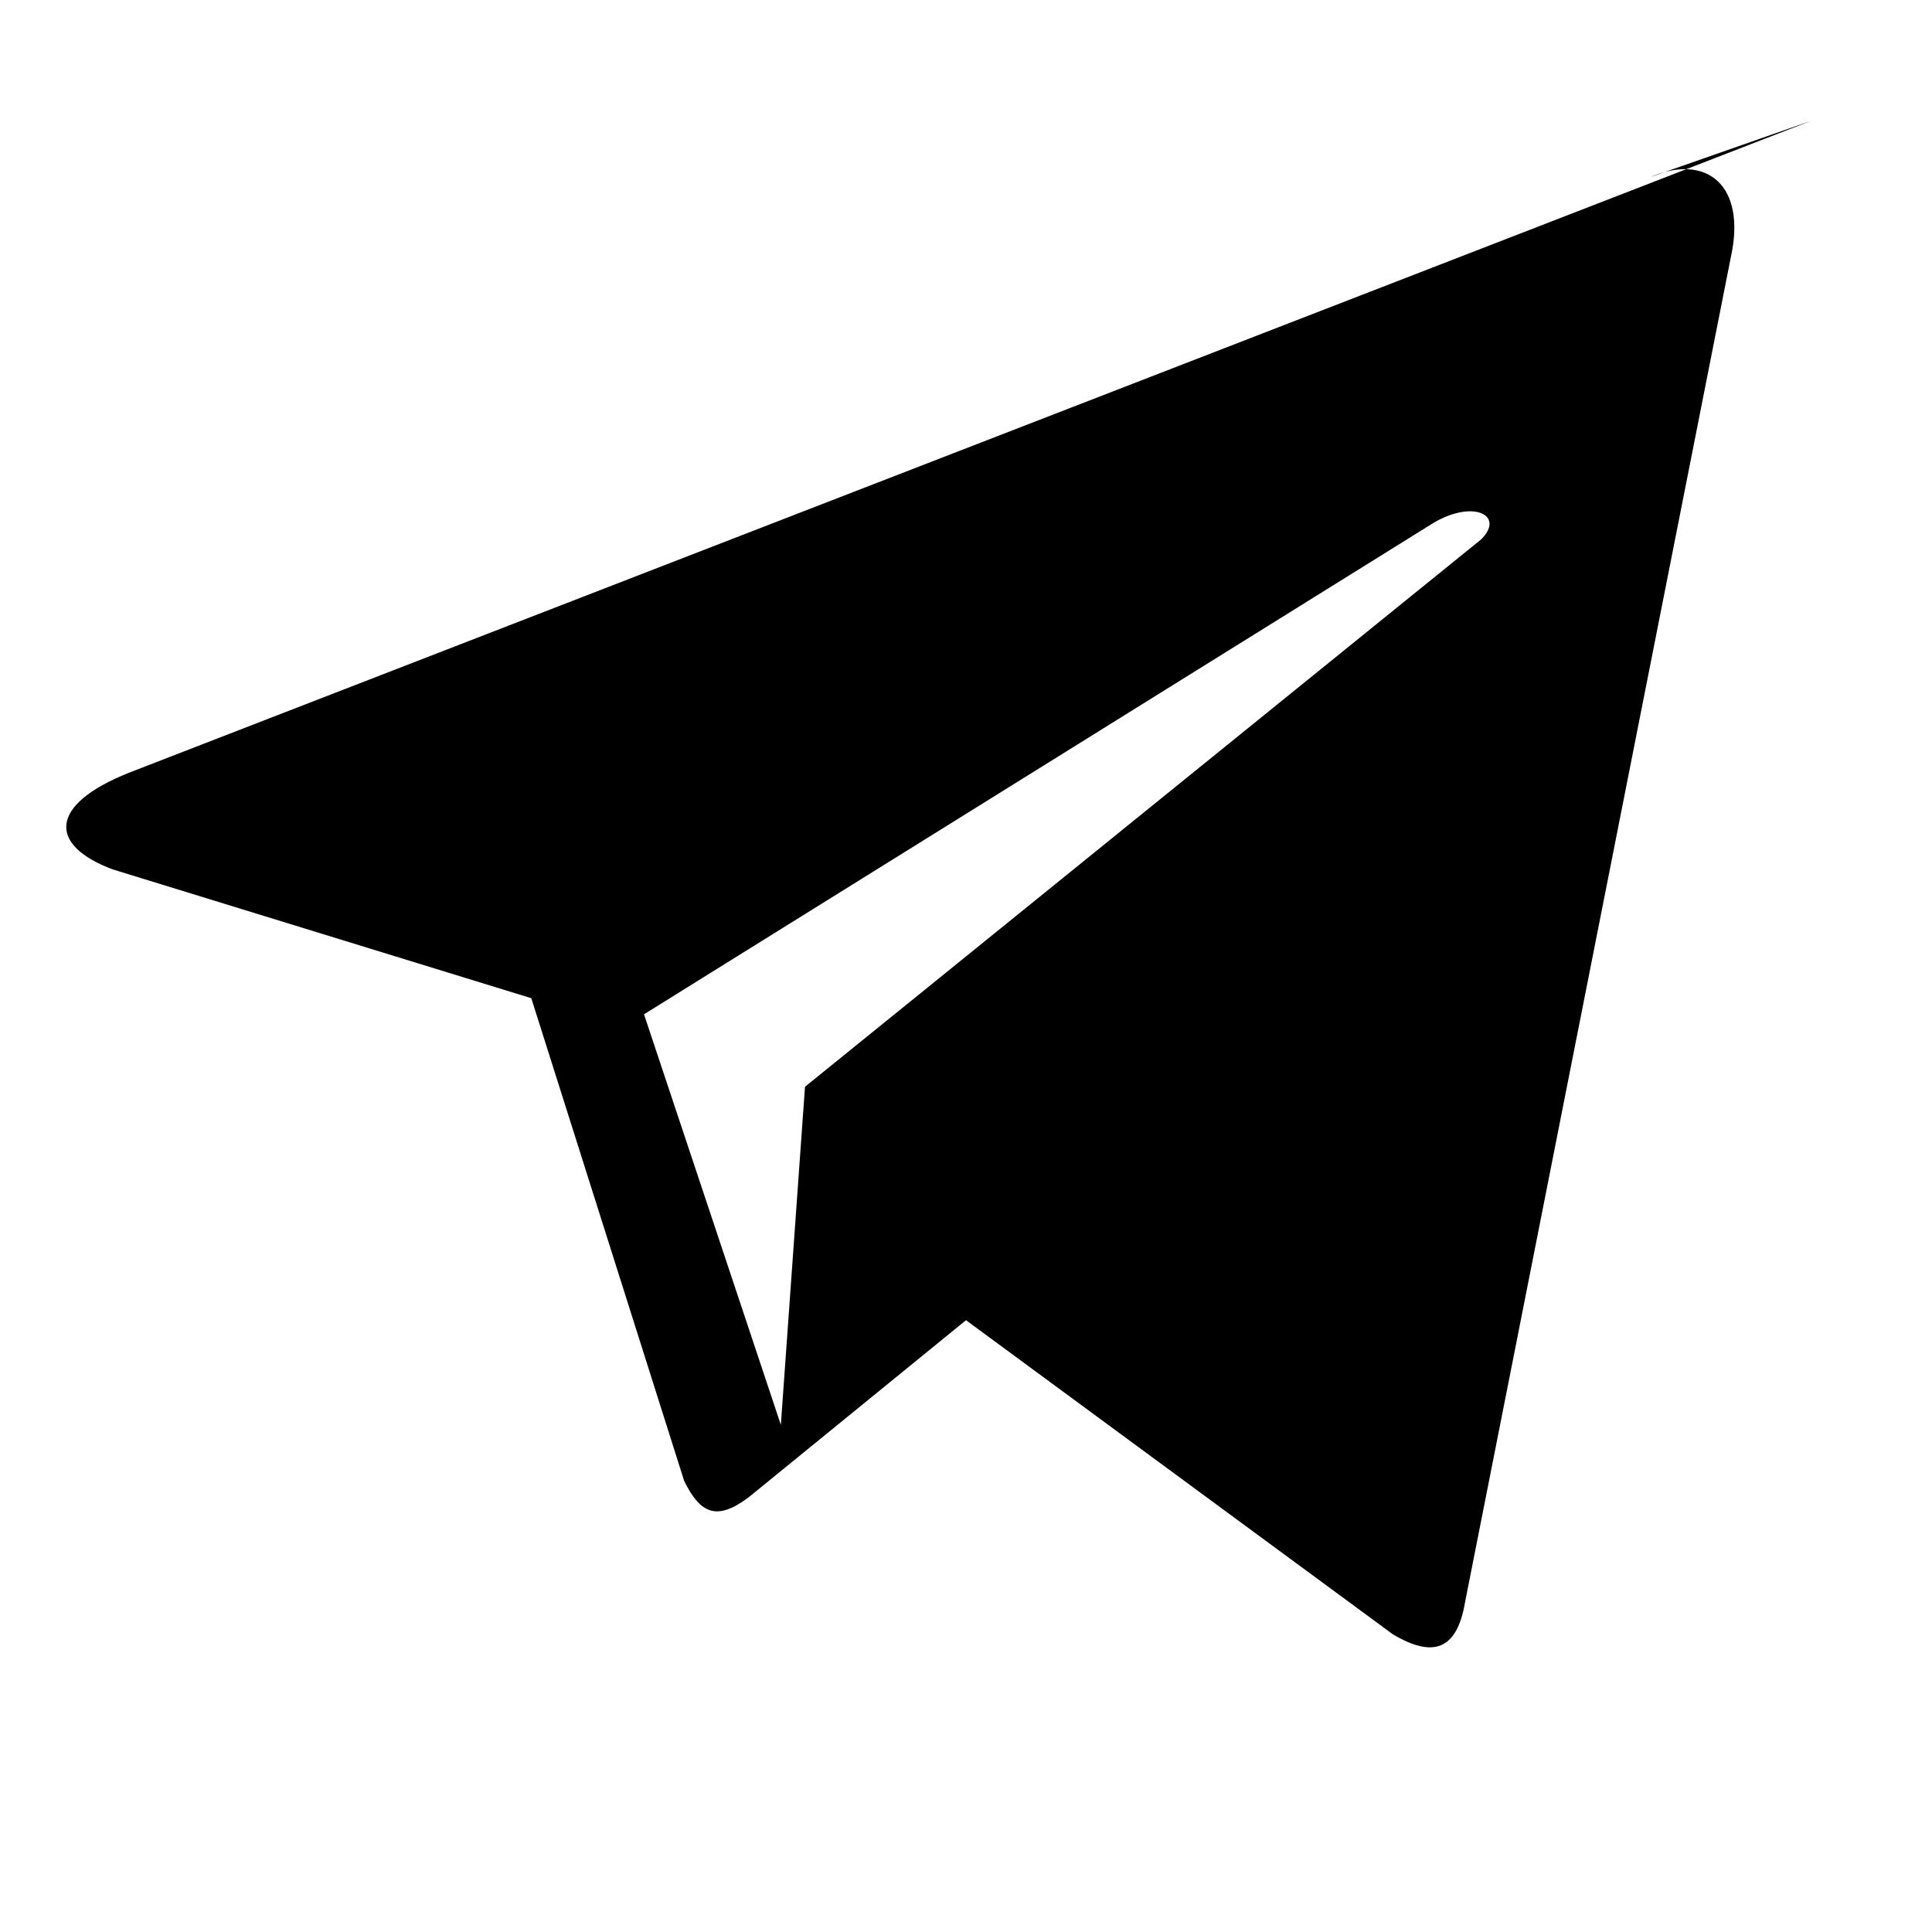
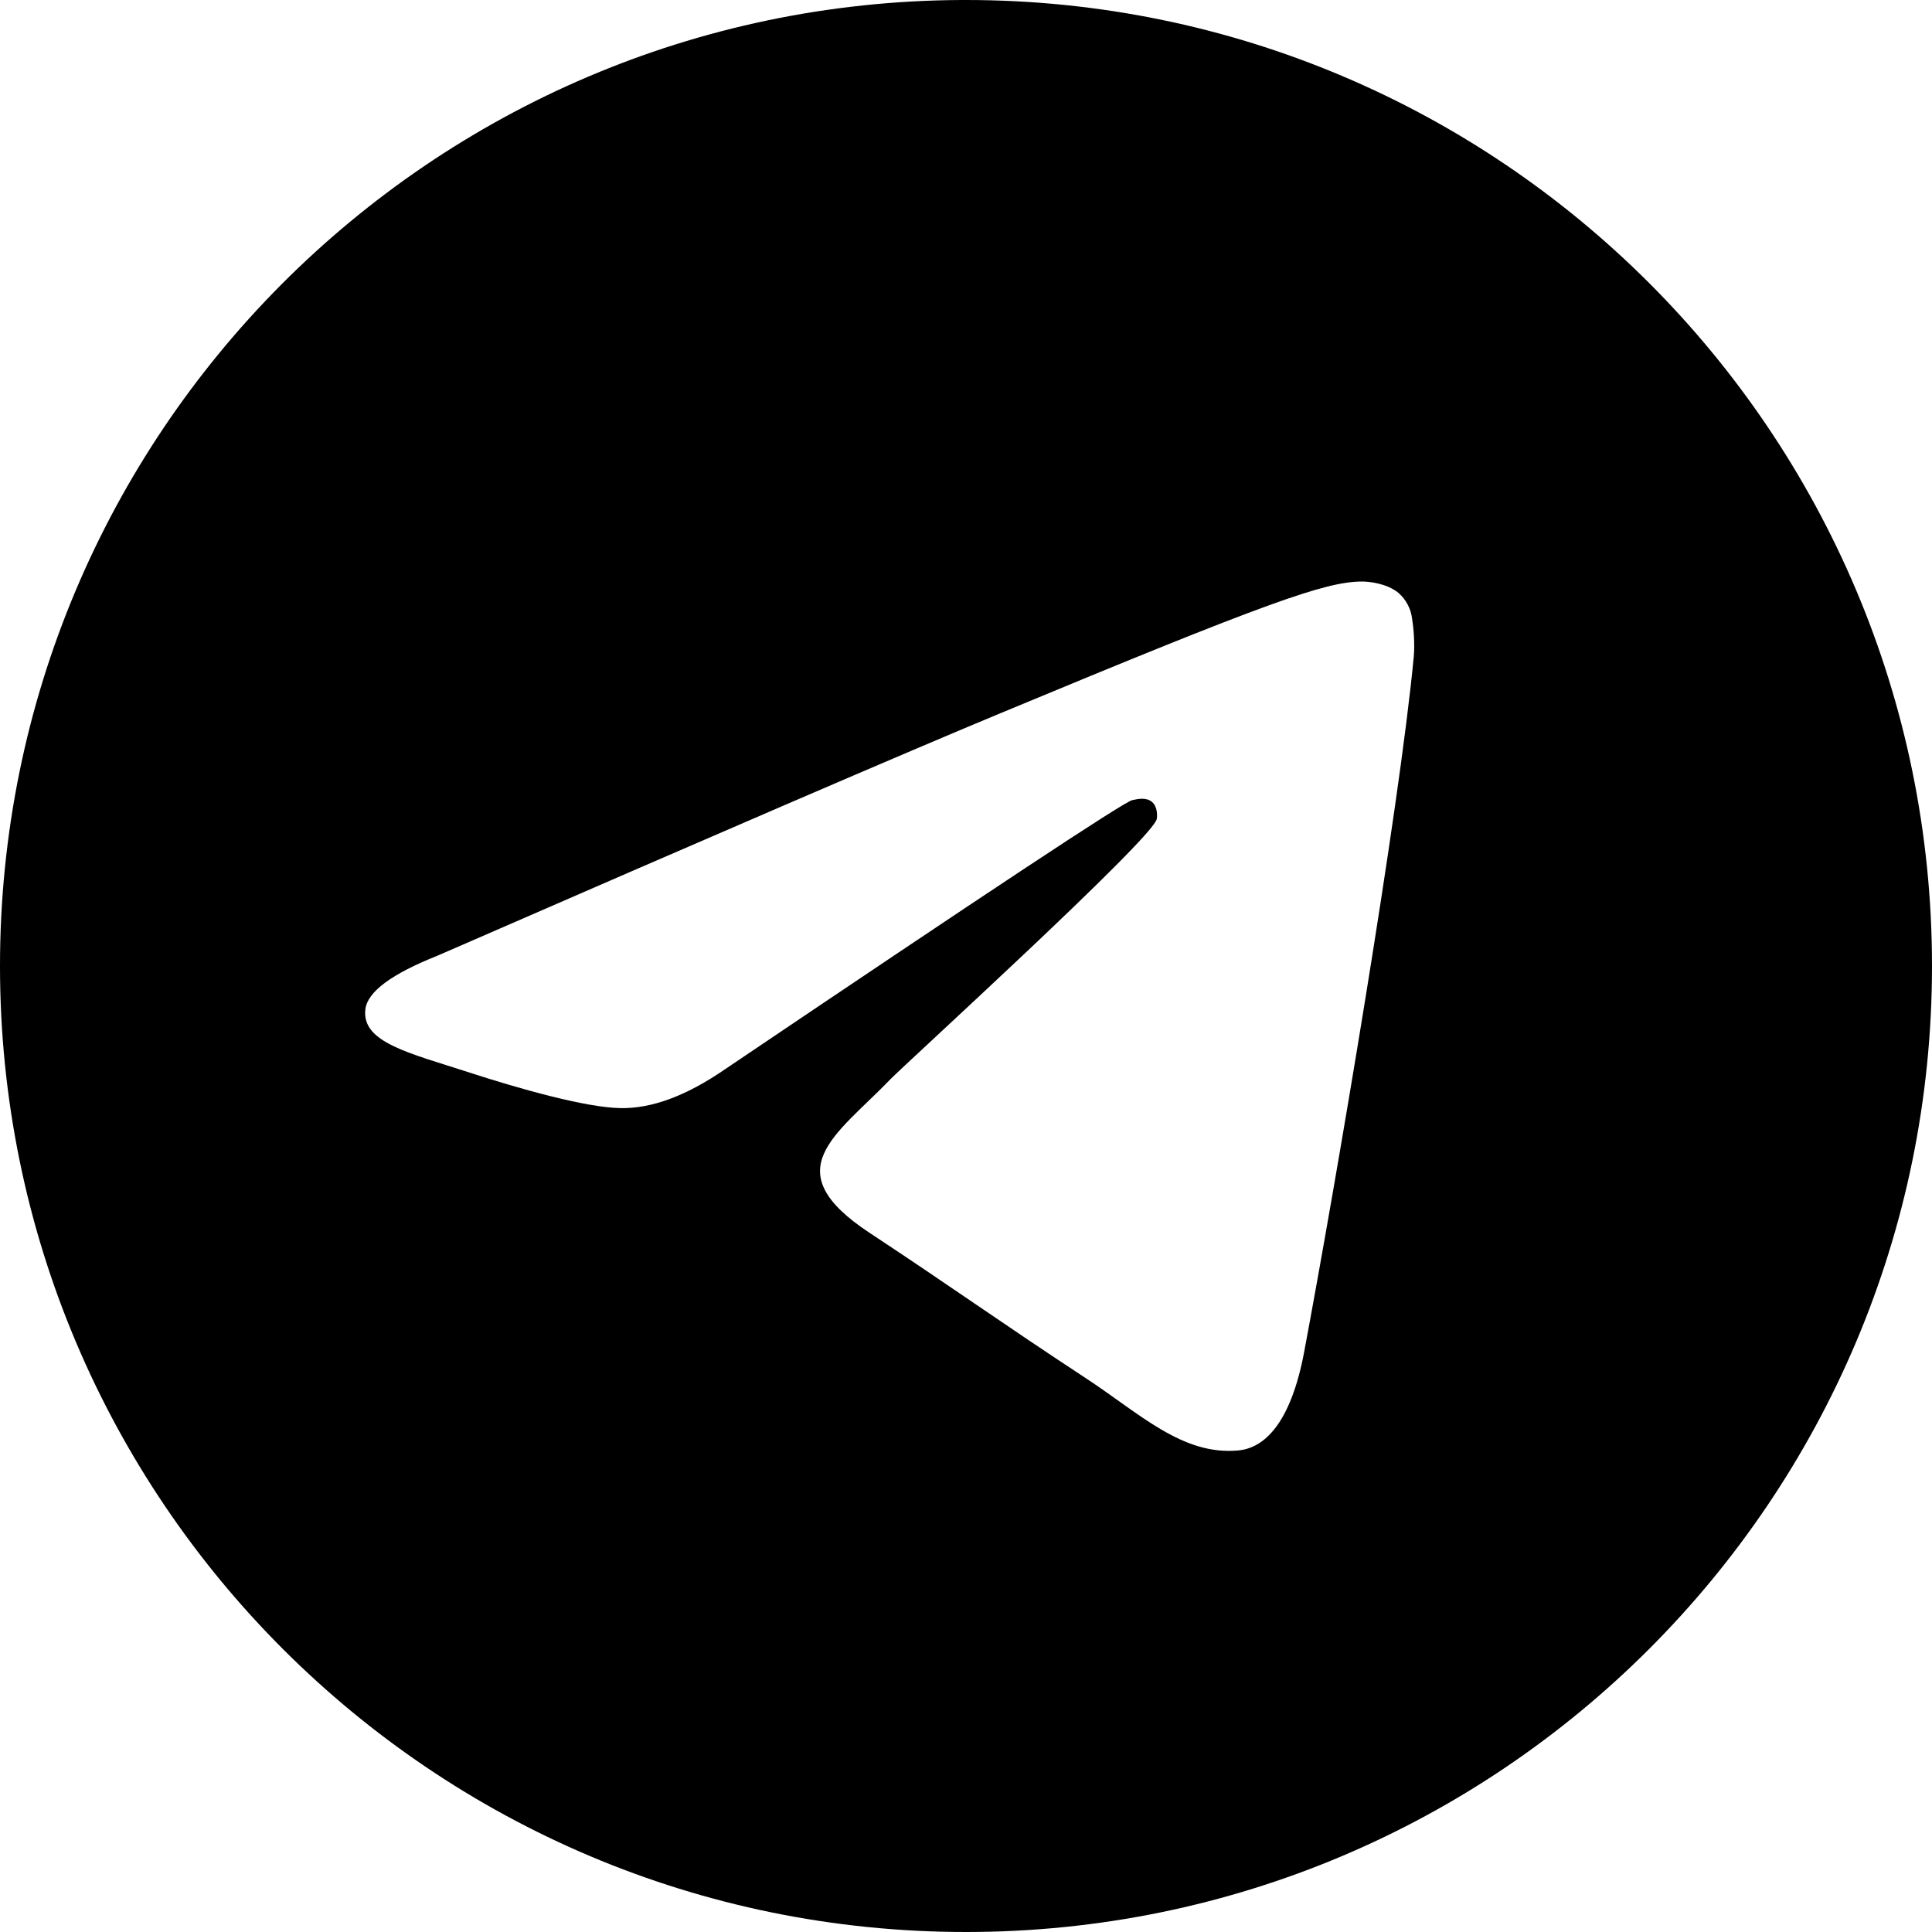
<svg xmlns="http://www.w3.org/2000/svg" viewBox="0 0 24 24" fill="currentColor" class="waki-icon" aria-hidden="true" focusable="false">
-   <path d="M22.5 1.5L1.6 9.6c-1 .4-1 .9-.2 1.2l5.2 1.6 1.9 6c.2.4.4.5.8.2l2.7-2.2 5.3 3.9c.5.3.8.2.9-.4l3.3-16.7c.2-.9-.3-1.3-1-1zM8 12.6l9.8-6.1c.5-.3.9-.1.6.2L10 13.5l-.3 4.2-1.7-5.1z" />
+   <path d="M11.944 0A12 12 0 0 0 0 12a12 12 0 0 0 12 12 12 12 0 0 0 12-12A12 12 0 0 0 12 0a12 12 0 0 0-.056 0zm4.962 7.224c.1-.002.321.023.465.14a.506.506 0 0 1 .171.325c.016.093.036.306.02.472-.18 1.898-.962 6.502-1.36 8.627-.168.9-.499 1.201-.82 1.23-.696.065-1.225-.46-1.9-.902-1.056-.693-1.653-1.124-2.678-1.8-1.185-.78-.417-1.21.258-1.91.177-.184 3.247-2.977 3.307-3.23.007-.032.014-.15-.056-.212s-.174-.041-.249-.024c-.106.024-1.793 1.14-5.061 3.345-.48.33-.913.49-1.302.48-.428-.008-1.252-.241-1.865-.44-.752-.245-1.349-.374-1.297-.789.027-.216.325-.437.893-.663 3.498-1.524 5.83-2.529 6.998-3.014 3.332-1.386 4.025-1.627 4.476-1.635z" />
</svg>
